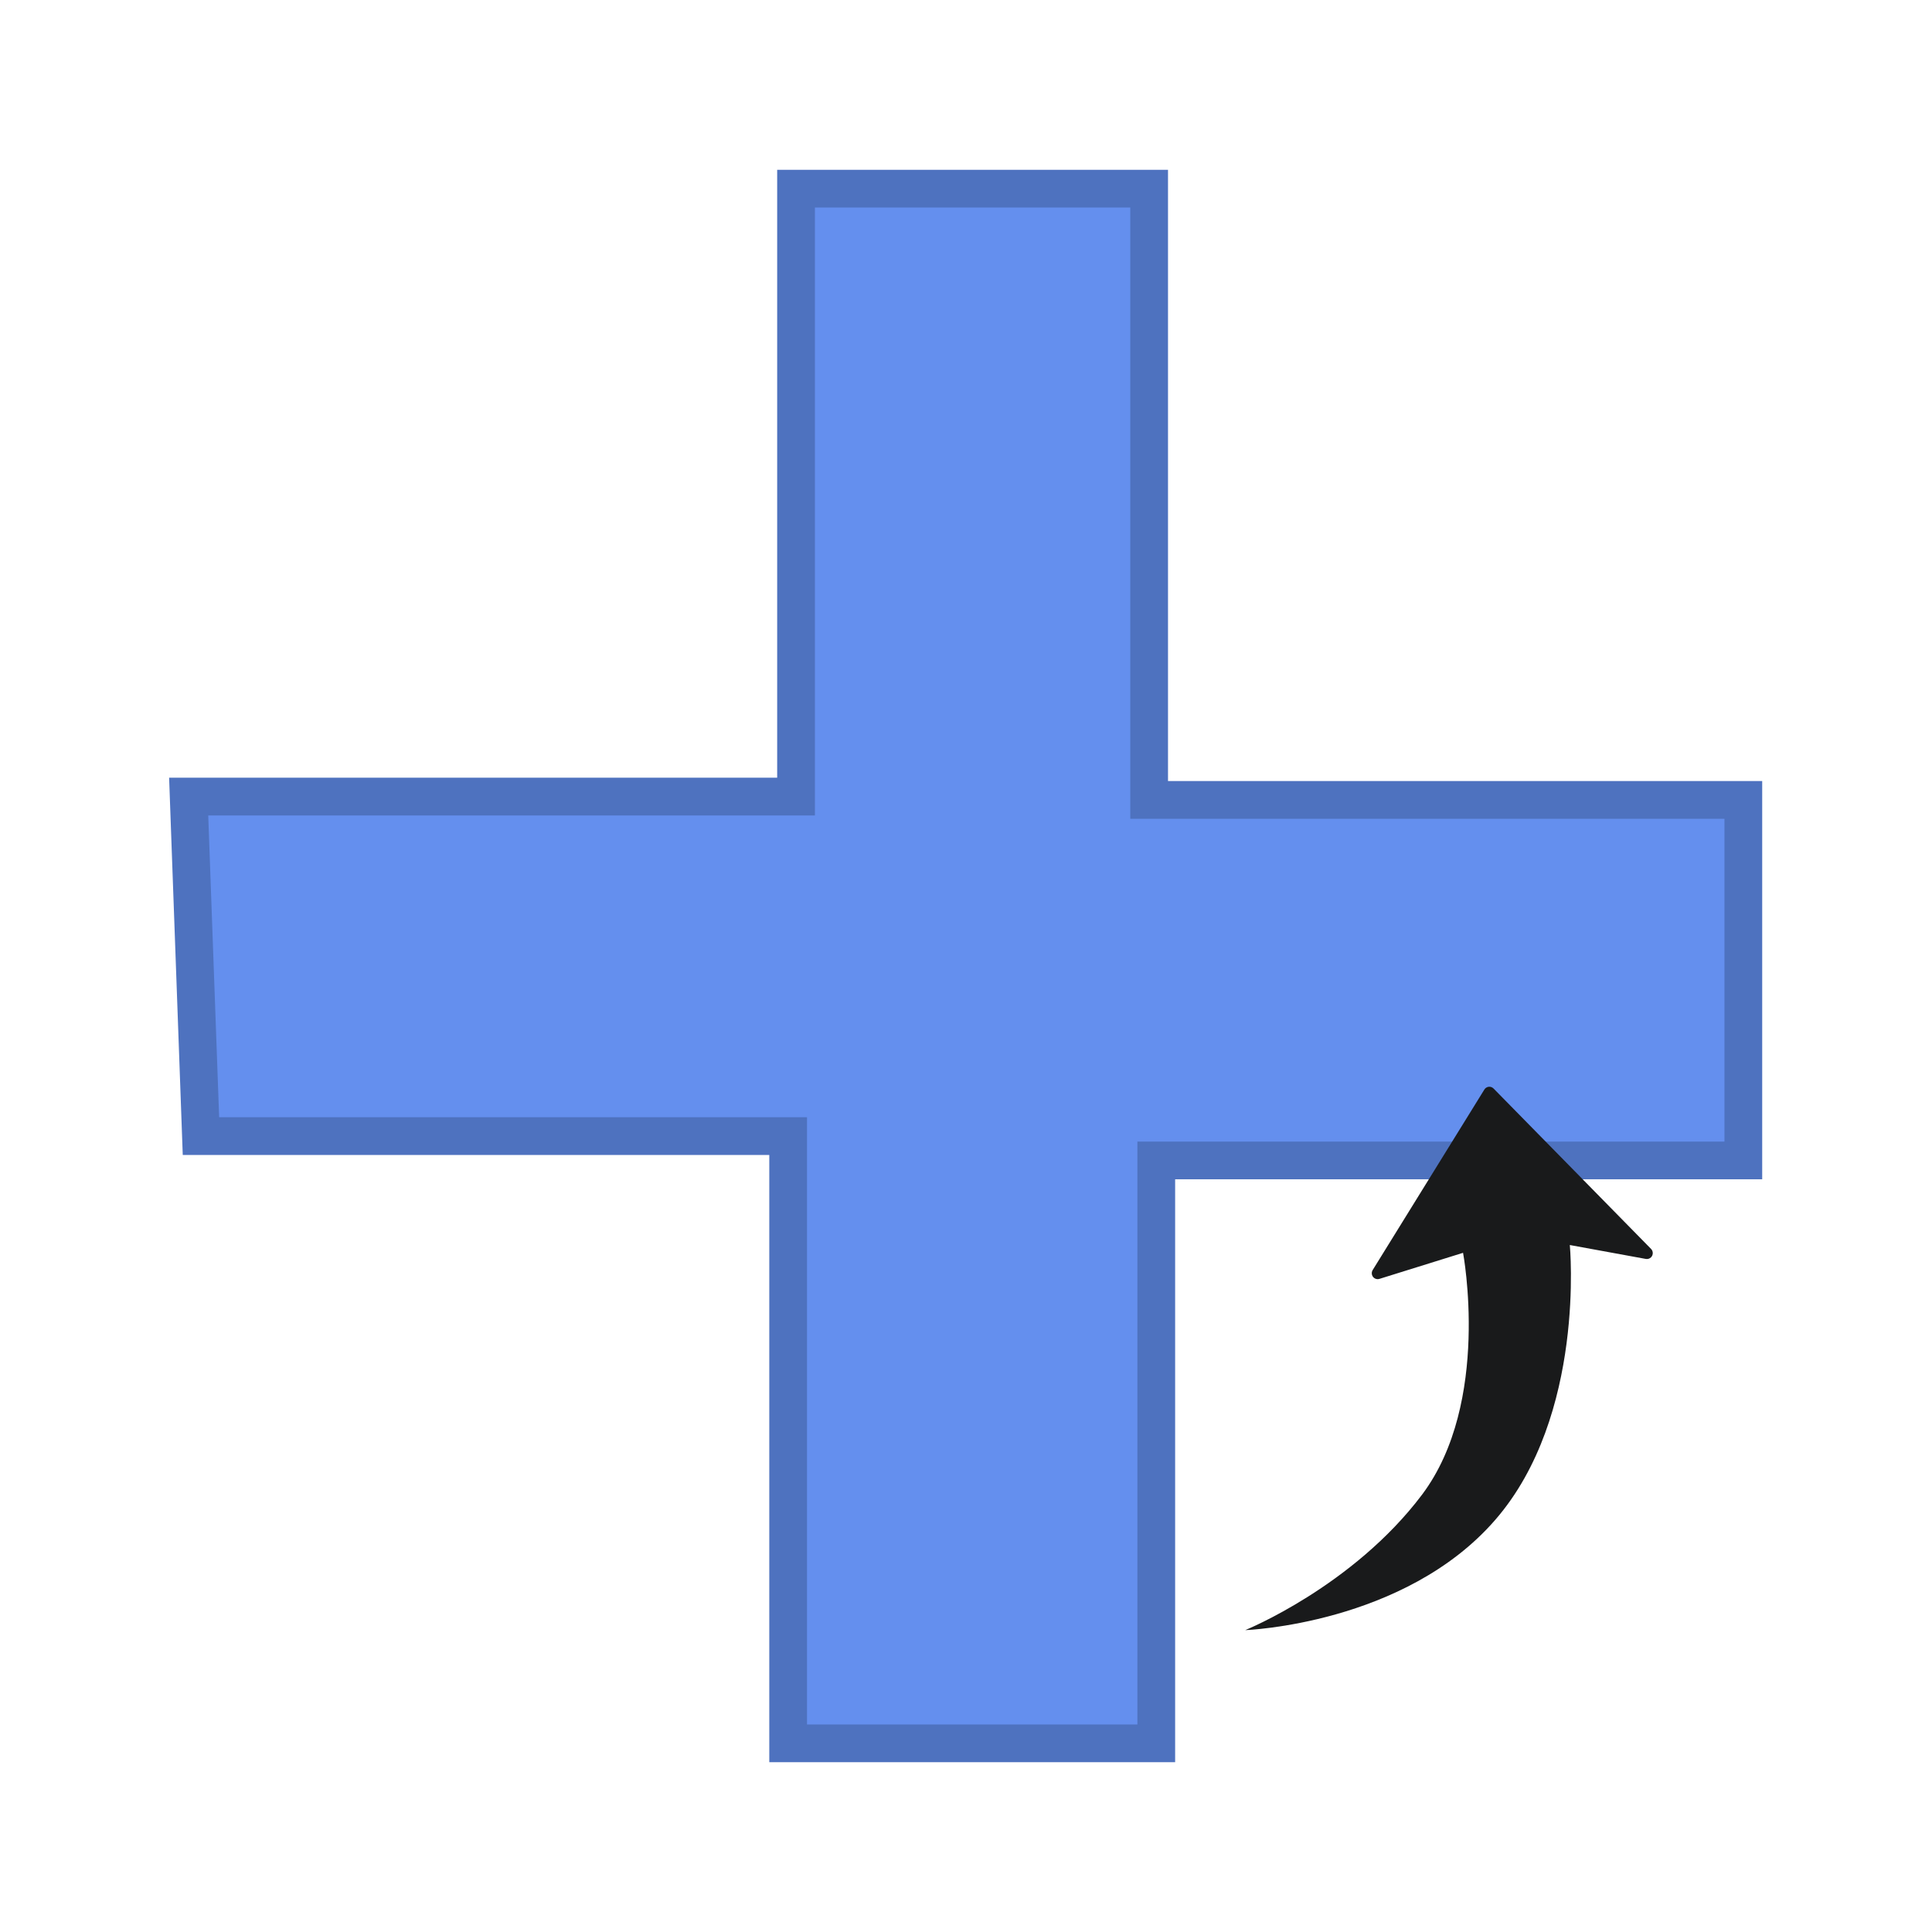
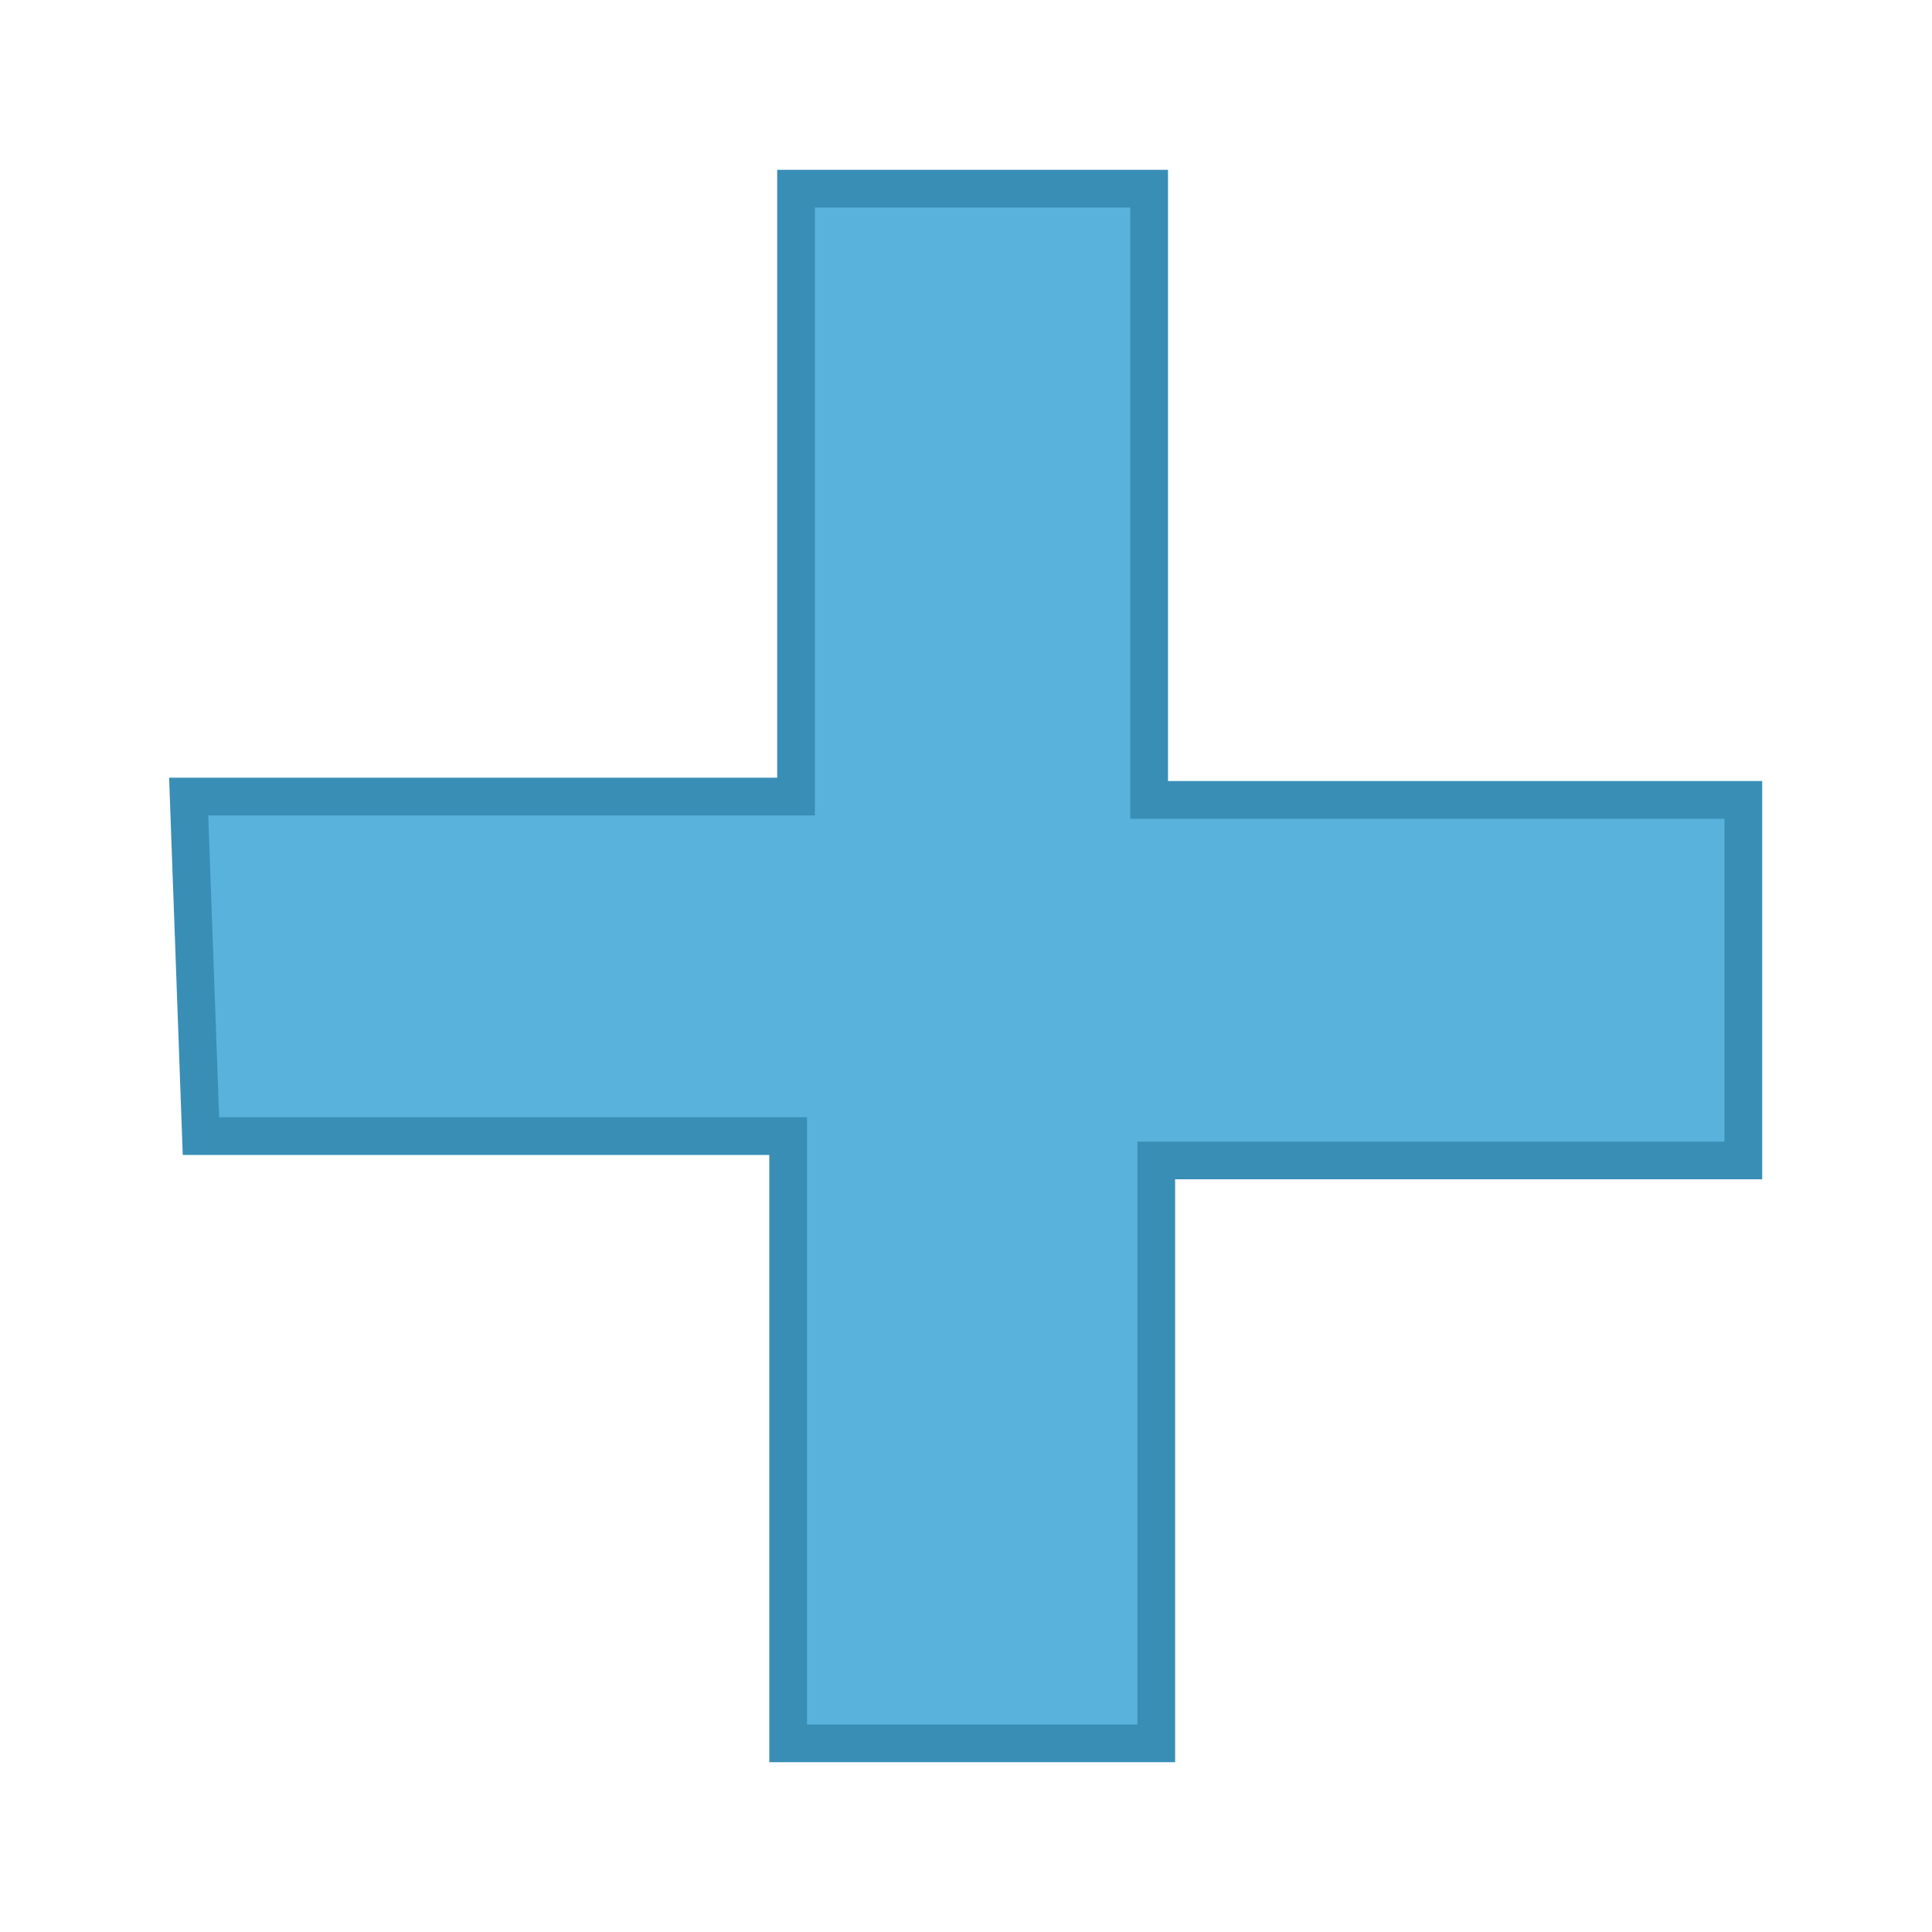
<svg xmlns="http://www.w3.org/2000/svg" width="256px" height="256px" viewBox="0 0 256 256" version="1.1">
  <defs />
-   <g id="VCS2" stroke="none" stroke-width="1" fill="none" fill-rule="evenodd">
-     <g id="256x256/vcs-added">
-       <polygon id="Path-2" stroke="#4E72BF" stroke-width="5" fill="#648FEE" points="25 105.549 105.48 105.549 105.48 25 152.267 25 152.267 105.994 231 105.994 231 153.765 153.212 153.765 153.212 231 104.434 231 104.434 150.539 26.627 150.539" />
-       <g id="Arrow-33" transform="translate(198, 172) rotate(-90) translate(-198, -172) translate(154, 139)" fill="#191A1B">
-         <path d="M0,0 C7.86202241e-05,-0 5.779,14.277 17.973,23.446 C30.188,32.603 49.995,28.862 49.995,28.862 L46.541,17.779 C46.413,17.367 46.645,16.93 47.06,16.802 C47.278,16.735 47.514,16.765 47.708,16.885 L71.629,31.685 C71.998,31.913 72.111,32.395 71.881,32.761 C71.849,32.813 71.81,32.861 71.766,32.904 L50.511,53.774 C50.202,54.078 49.704,54.075 49.399,53.768 C49.219,53.587 49.139,53.329 49.185,53.079 L51.028,43.009 C51.027,43.009 28.441,45.158 14.603,33.122 C0.747,21.096 7.86202241e-05,-0.001 0,0 L0,0 Z" id="Arrow-33-shape" />
+   <g id="VCS2-Clement-Colored" stroke="none" stroke-width="1" fill="none" fill-rule="evenodd">
+     <g id="256x256/vcs-added" stroke-width="5" stroke="#398EB6" fill="#59B2DC">
+       <g id="Added" transform="translate(25, 25)">
+         <polygon id="Path-2" points="-3.75312317e-14 80.549 80.48 80.549 80.48 0 127.267 0 127.267 80.994 206 80.994 206 128.765 128.212 128.765 128.212 206 79.434 206 79.434 125.539 1.627 125.539" />
      </g>
    </g>
  </g>
</svg>
